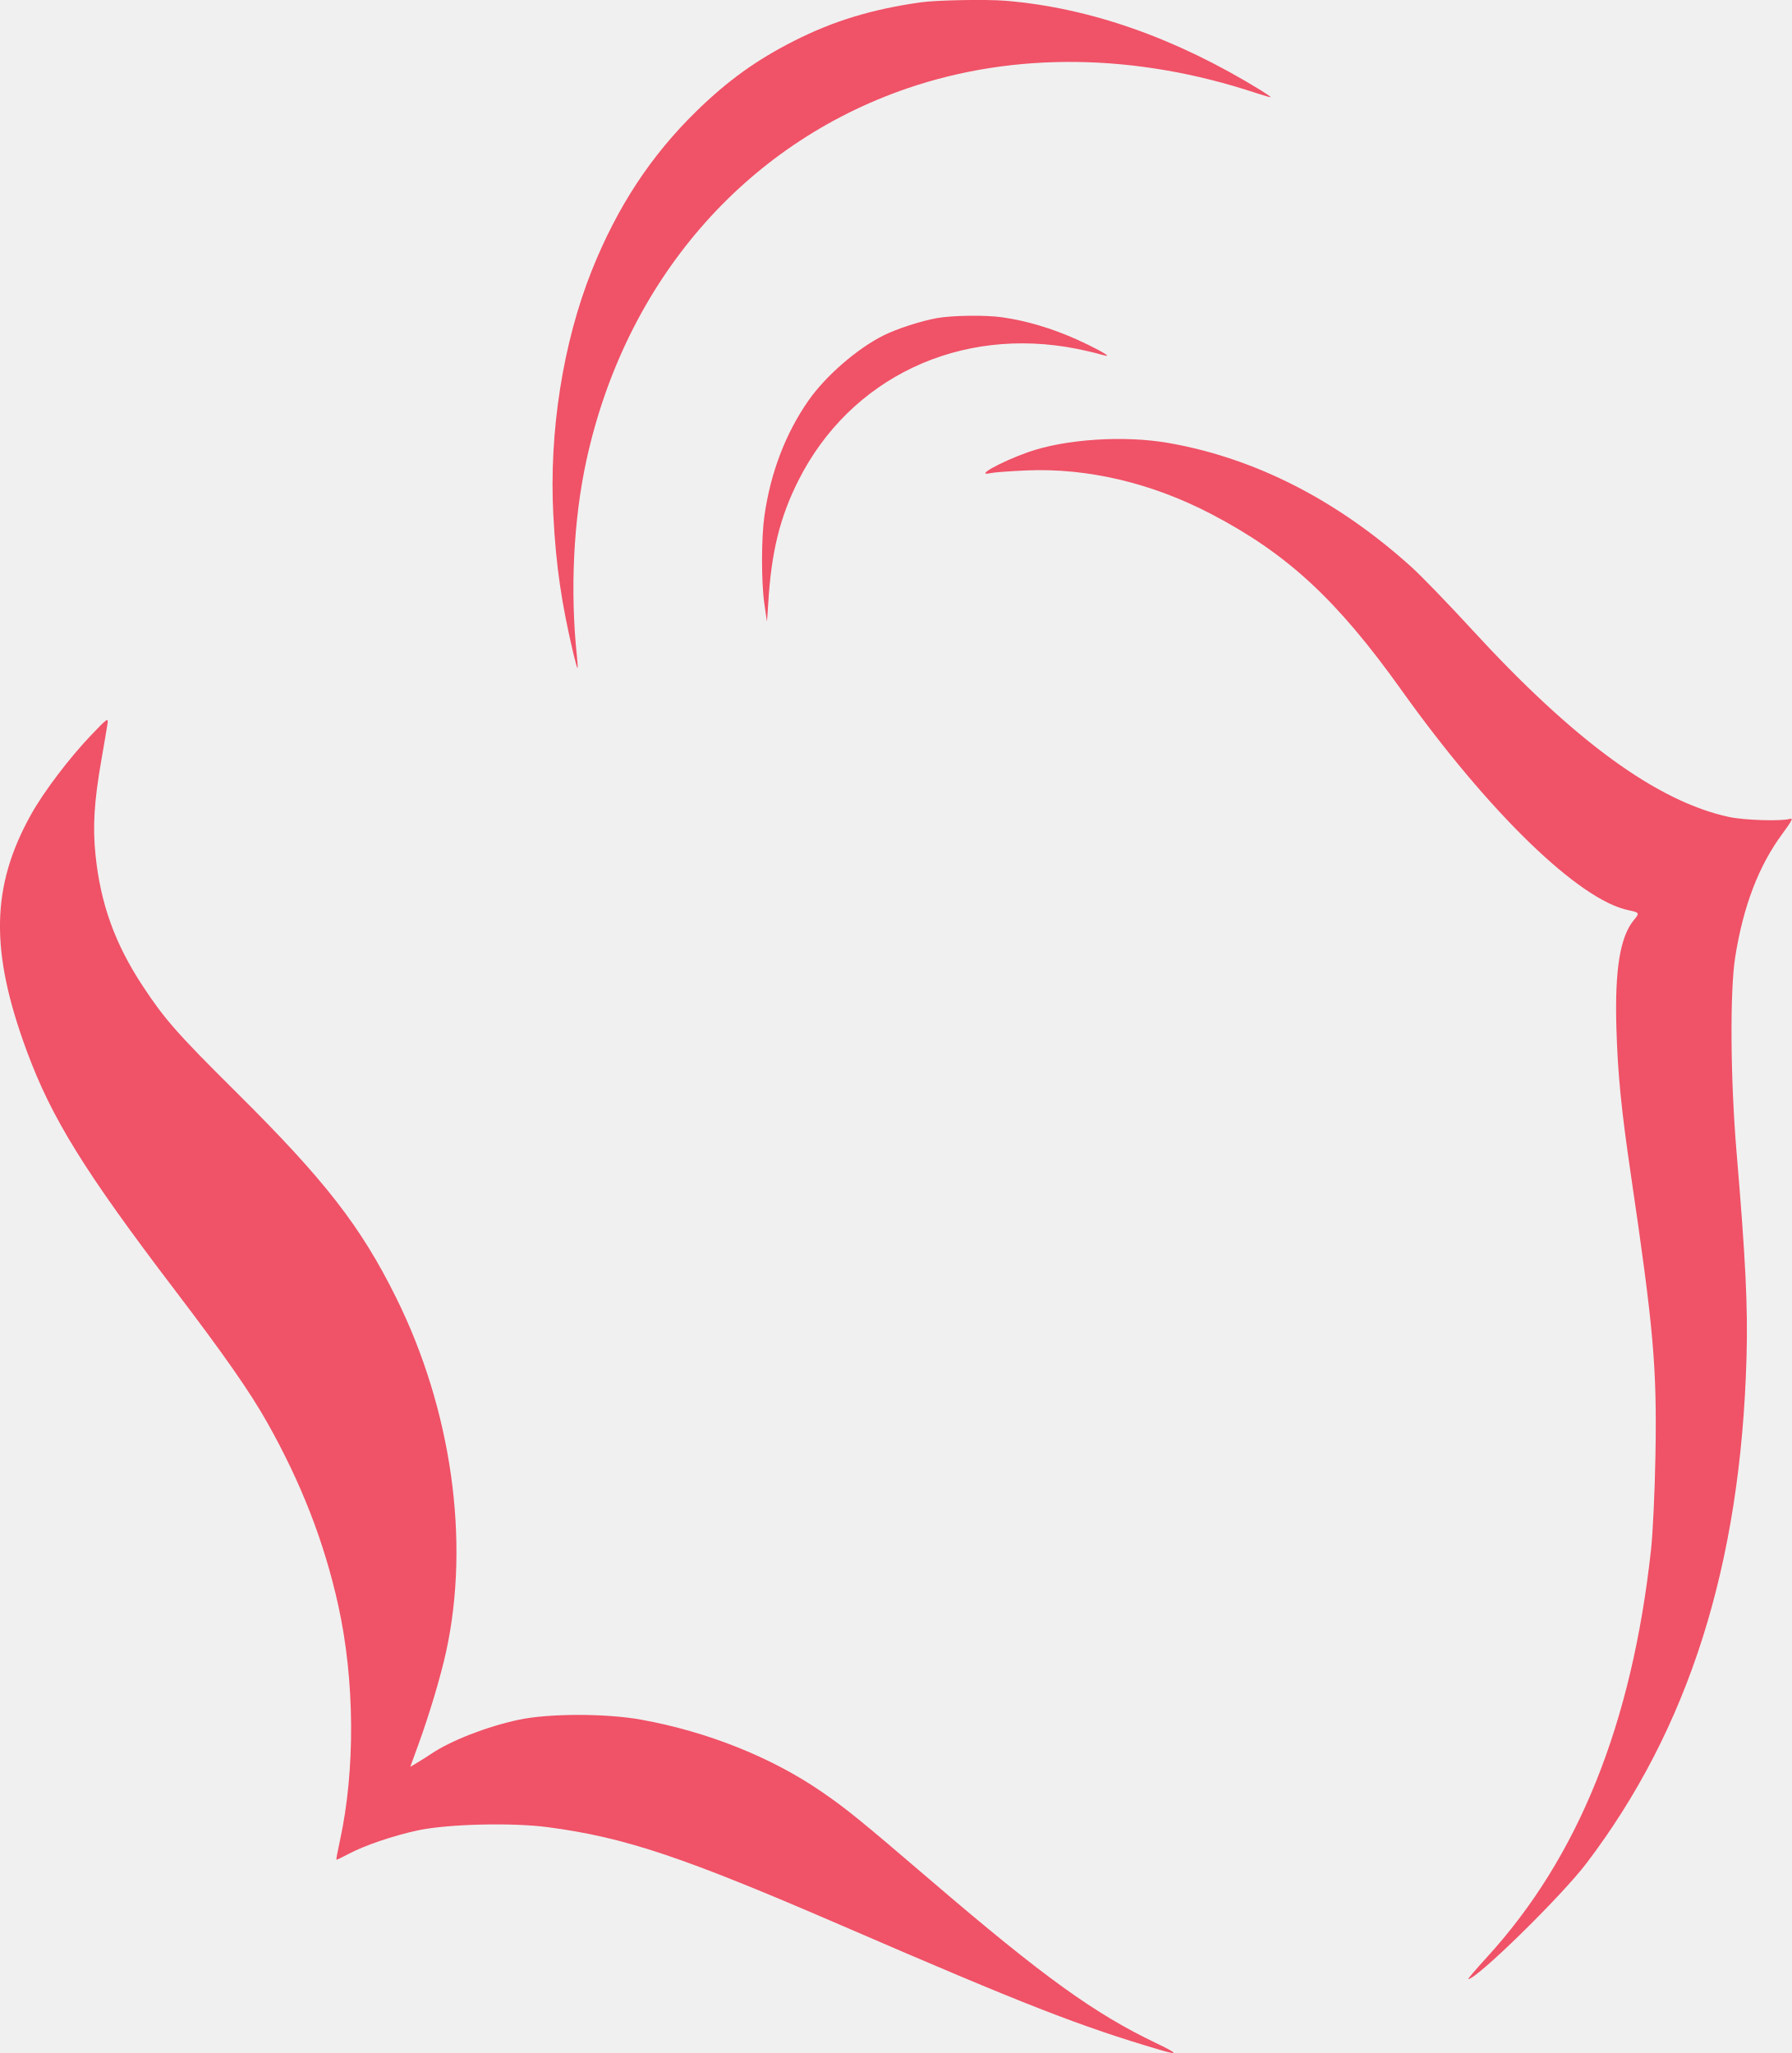
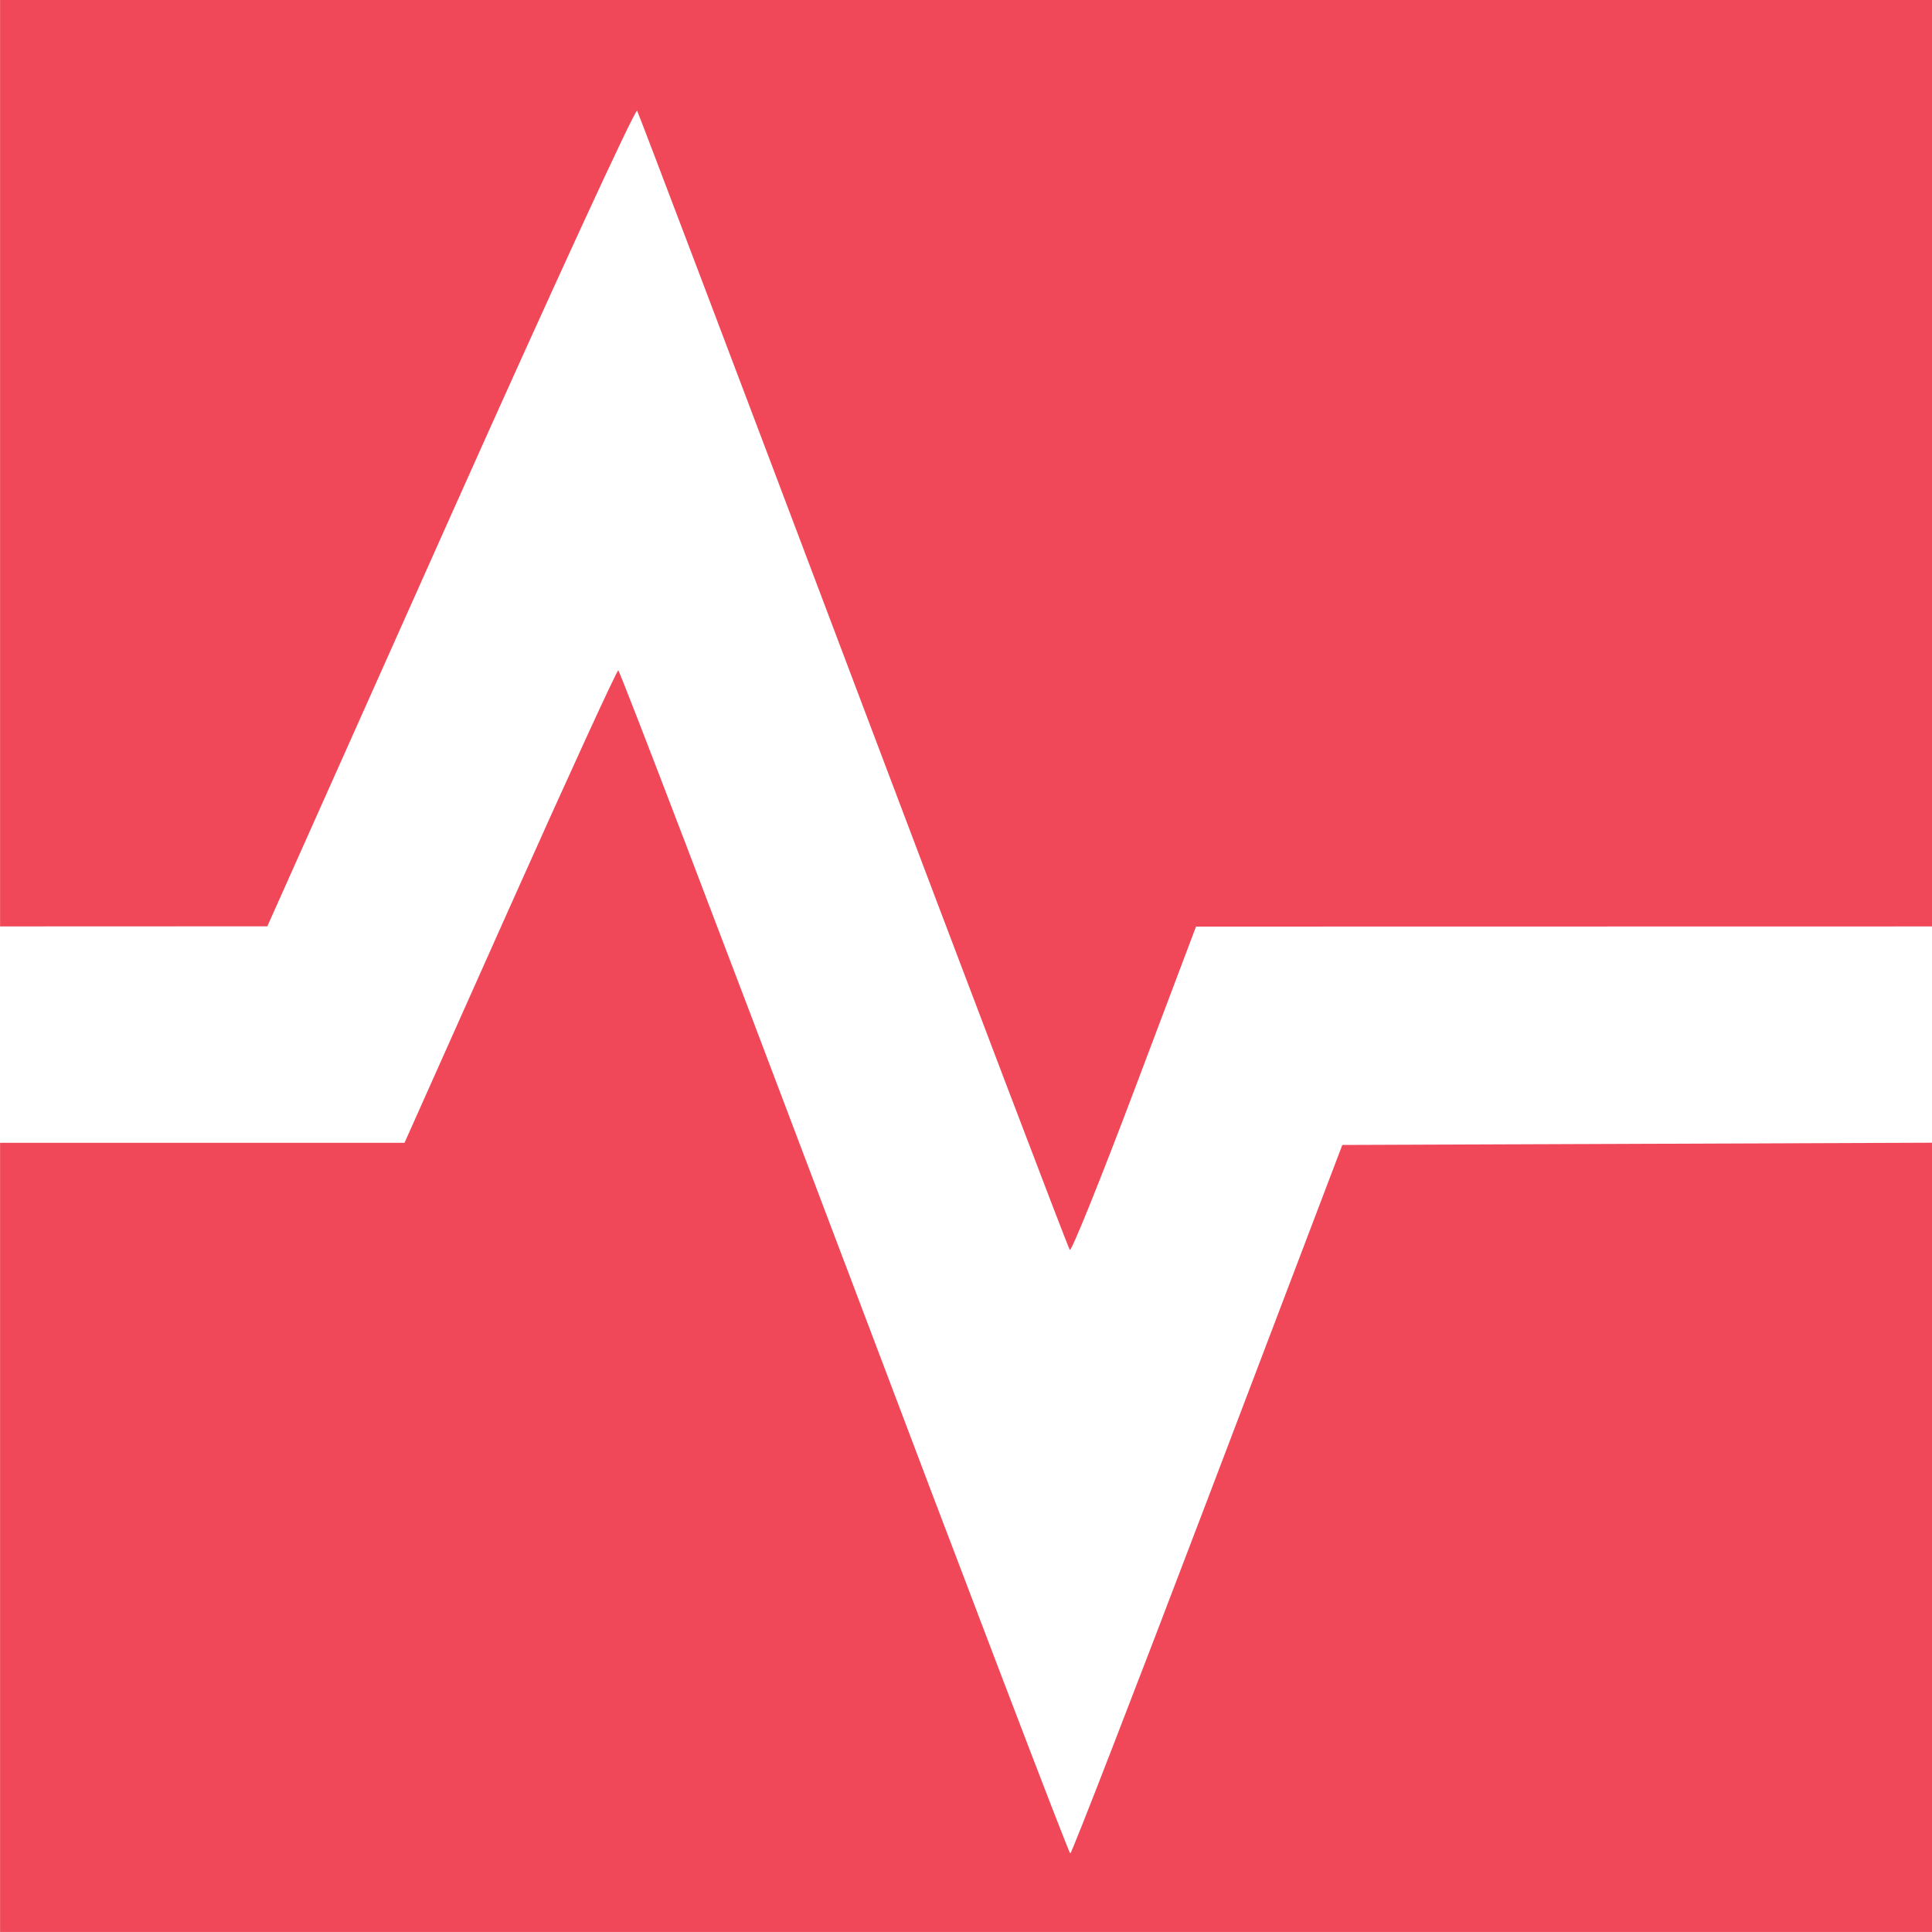
- <svg xmlns="http://www.w3.org/2000/svg" width="39.688mm" height="45.481mm" version="1.1" viewBox="0 0 39.688 45.481">
-   <g transform="translate(7.4391e-7 -.01809)">
-     <g transform="matrix(.34581 0 0 .34581 -14.016 -9.2148)">
-       <g transform="matrix(.53857 0 0 .53857 -97.52 -8.8008)" fill="#f0485f" fill-opacity=".941">
-         <path d="m394.34 309.76c-9.582-2.827-16.086-5.367-37.754-14.744-19.086-8.259-25.917-10.547-35.116-11.762-4.272-0.564-11.909-0.375-15.442 0.382-2.922 0.626-6.376 1.803-8.263 2.814-0.753 0.404-1.395 0.706-1.427 0.672-0.032-0.034 0.153-1.028 0.412-2.209 1.852-8.46 1.781-19.113-0.187-28.032-1.661-7.525-4.395-14.561-8.469-21.791-2.042-3.624-5.11-8.021-10.989-15.746-10.725-14.094-14.636-20.41-17.588-28.403-4.41-11.941-4.264-19.624 0.539-28.201 1.504-2.687 4.527-6.671 7.13-9.399 1.858-1.948 2.038-2.076 1.938-1.389-0.061 0.417-0.397 2.405-0.748 4.419-0.85 4.877-1.034 7.877-0.688 11.238 0.597 5.801 2.298 10.538 5.581 15.538 2.627 4 4.124 5.701 11.221 12.746 10.49 10.414 14.74 15.88 18.95 24.37 6.609 13.329 8.818 28.973 5.947 42.126-0.633 2.9-1.983 7.428-3.272 10.973l-0.988 2.718 0.919-0.552c0.505-0.304 1.203-0.746 1.55-0.981 2.318-1.575 6.637-3.26 10.421-4.065 3.608-0.768 10.383-0.773 14.58-0.012 7.889 1.431 15.5 4.473 21.466 8.579 3.013 2.074 4.533 3.309 13.132 10.676 13.2 11.308 19.321 15.722 26.642 19.216 2.587 1.234 2.736 1.477 0.505 0.819v-1e-5z" />
-         <path d="m433.18 298.73c10.89-11.918 17.264-27.761 19.528-48.537 0.212-1.944 0.445-6.945 0.518-11.112 0.185-10.548-0.201-14.969-2.925-33.461-1.135-7.709-1.556-11.962-1.716-17.367-0.208-6.995 0.433-10.944 2.098-12.922 0.679-0.807 0.636-0.882-0.657-1.146-5.875-1.197-16.594-11.588-26.999-26.171-7.691-10.779-13.56-16.213-22.625-20.95-7.078-3.698-14.72-5.504-21.971-5.193-1.944 0.084-3.865 0.227-4.268 0.318-2.022 0.459 1.11-1.302 4.394-2.47 4.435-1.578 11.465-2.042 16.784-1.107 10.296 1.809 20.072 6.807 28.889 14.771 1.161 1.048 4.384 4.383 7.163 7.41 12.193 13.283 22.051 20.468 30.599 22.303 1.825 0.392 6.273 0.527 7.239 0.22 0.403-0.128 0.187 0.295-0.903 1.77-2.816 3.808-4.646 8.585-5.612 14.649-0.645 4.053-0.574 14.556 0.159 23.234 1.081 12.816 1.352 18.376 1.185 24.37-0.685 24.672-6.855 44.176-19.053 60.23-2.967 3.904-13.03 13.763-14.049 13.763-0.085 0 0.915-1.171 2.223-2.602z" />
-         <path d="m347.54 139.81c-0.015-0.106-0.152-1.07-0.306-2.143-0.363-2.537-0.359-7.725 9e-3 -10.344 0.722-5.143 2.511-9.84 5.236-13.749 2.045-2.934 5.791-6.187 8.933-7.758 1.585-0.793 4.473-1.728 6.37-2.064 1.861-0.329 5.786-0.376 7.759-0.093 2.894 0.416 5.879 1.303 8.848 2.63 1.871 0.837 3.727 1.831 3.618 1.939-0.035 0.035-0.459-0.055-0.942-0.201-0.483-0.145-1.653-0.42-2.6-0.609-13.931-2.793-27.047 3.411-33.204 15.706-2.189 4.372-3.2 8.506-3.558 14.556-0.075 1.277-0.149 2.235-0.164 2.129z" />
-         <path d="m324.57 143.84c-1.46-6.148-2.106-10.575-2.428-16.645-0.525-9.886 1.147-20.526 4.572-29.096 3.023-7.565 7.025-13.661 12.438-18.949 3.735-3.649 7.159-6.112 11.663-8.39 4.646-2.35 9.19-3.734 14.982-4.562 1.899-0.272 7.87-0.382 10.18-0.188 10.01 0.84 20.174 4.409 30.308 10.642 0.68 0.418 1.21 0.788 1.176 0.822-0.034 0.034-0.846-0.199-1.805-0.516-14.239-4.711-28.653-4.899-41.393-0.541-19.446 6.652-33.559 23.013-38.191 44.276-1.541 7.075-1.95 15.516-1.126 23.269 0.08 0.749 0.114 1.392 0.077 1.429-0.037 0.037-0.24-0.661-0.452-1.551z" />
-       </g>
+ <svg xmlns="http://www.w3.org/2000/svg" width="40mm" height="40mm" viewBox="0 0 40 40" version="1.1" id="svg4545">
+   <defs id="defs4539">
+ 	
+ 
+ 		
+ 	</defs>
+   <g id="layer1" transform="translate(0,-257)">
+     <g id="g5169" transform="matrix(0.1015231,0,0,0.1015231,37.40234,123.0335)">
+ </g>
+     <g id="g5171" transform="matrix(0.1015231,0,0,0.1015231,37.40234,123.0335)">
+ </g>
+     <g id="g5173" transform="matrix(0.1015231,0,0,0.1015231,37.40234,123.0335)">
+ </g>
+     <g id="g5175" transform="matrix(0.1015231,0,0,0.1015231,37.40234,123.0335)">
+ </g>
+     <g id="g5177" transform="matrix(0.1015231,0,0,0.1015231,37.40234,123.0335)">
+ </g>
+     <g id="g5179" transform="matrix(0.1015231,0,0,0.1015231,37.40234,123.0335)">
+ </g>
+     <g id="g5181" transform="matrix(0.1015231,0,0,0.1015231,37.40234,123.0335)">
+ </g>
+     <g id="g5183" transform="matrix(0.1015231,0,0,0.1015231,37.40234,123.0335)">
+ </g>
+     <g id="g5185" transform="matrix(0.1015231,0,0,0.1015231,37.40234,123.0335)">
+ </g>
+     <g id="g5187" transform="matrix(0.1015231,0,0,0.1015231,37.40234,123.0335)">
+ </g>
+     <g id="g5189" transform="matrix(0.1015231,0,0,0.1015231,37.40234,123.0335)">
+ </g>
+     <g id="g5191" transform="matrix(0.1015231,0,0,0.1015231,37.40234,123.0335)">
+ </g>
+     <g id="g5193" transform="matrix(0.1015231,0,0,0.1015231,37.40234,123.0335)">
+ </g>
+     <g id="g5195" transform="matrix(0.1015231,0,0,0.1015231,37.40234,123.0335)">
+ </g>
+     <g id="g5197" transform="matrix(0.1015231,0,0,0.1015231,37.40234,123.0335)">
+ </g>
+     <g id="g5257" transform="matrix(1.366788,0,0,1.366773,-24.65643,122.8492)">
+       <rect y="98.151" x="18.041" height="29.266" width="29.266" id="rect5161" style="fill:#f04859;fill-opacity:1;stroke:none;stroke-width:0.1;stroke-miterlimit:4;stroke-dasharray:none;stroke-opacity:1" />
+       <path id="path5253" d="m 30.83,117.268 c -1.861,-4.928 -3.402,-8.961 -3.425,-8.961 -0.023,-1.5e-4 -0.761,1.61 -1.64,3.578 l -1.598,3.578 h -3.066 -3.066 v -1.639 -1.639 l 2.027,-8e-4 2.027,-7.9e-4 2.778,-6.218 c 1.535,-3.435 2.799,-6.181 2.824,-6.136 0.025,0.045 1.5,3.935 3.278,8.644 1.778,4.709 3.252,8.584 3.276,8.612 0.024,0.028 0.464,-1.063 0.978,-2.424 l 0.934,-2.474 5.577,-0.001 5.577,-0.001 v 1.638 1.638 l -4.469,0.017 -4.469,0.017 -2.041,5.367 c -1.123,2.952 -2.059,5.367 -2.08,5.366 -0.021,-7.9e-4 -1.561,-4.034 -3.422,-8.962 z" style="fill:#ffffff;fill-opacity:1;stroke:none;stroke-width:0.025;stroke-miterlimit:4;stroke-dasharray:none;stroke-opacity:1" />
    </g>
  </g>
</svg>
